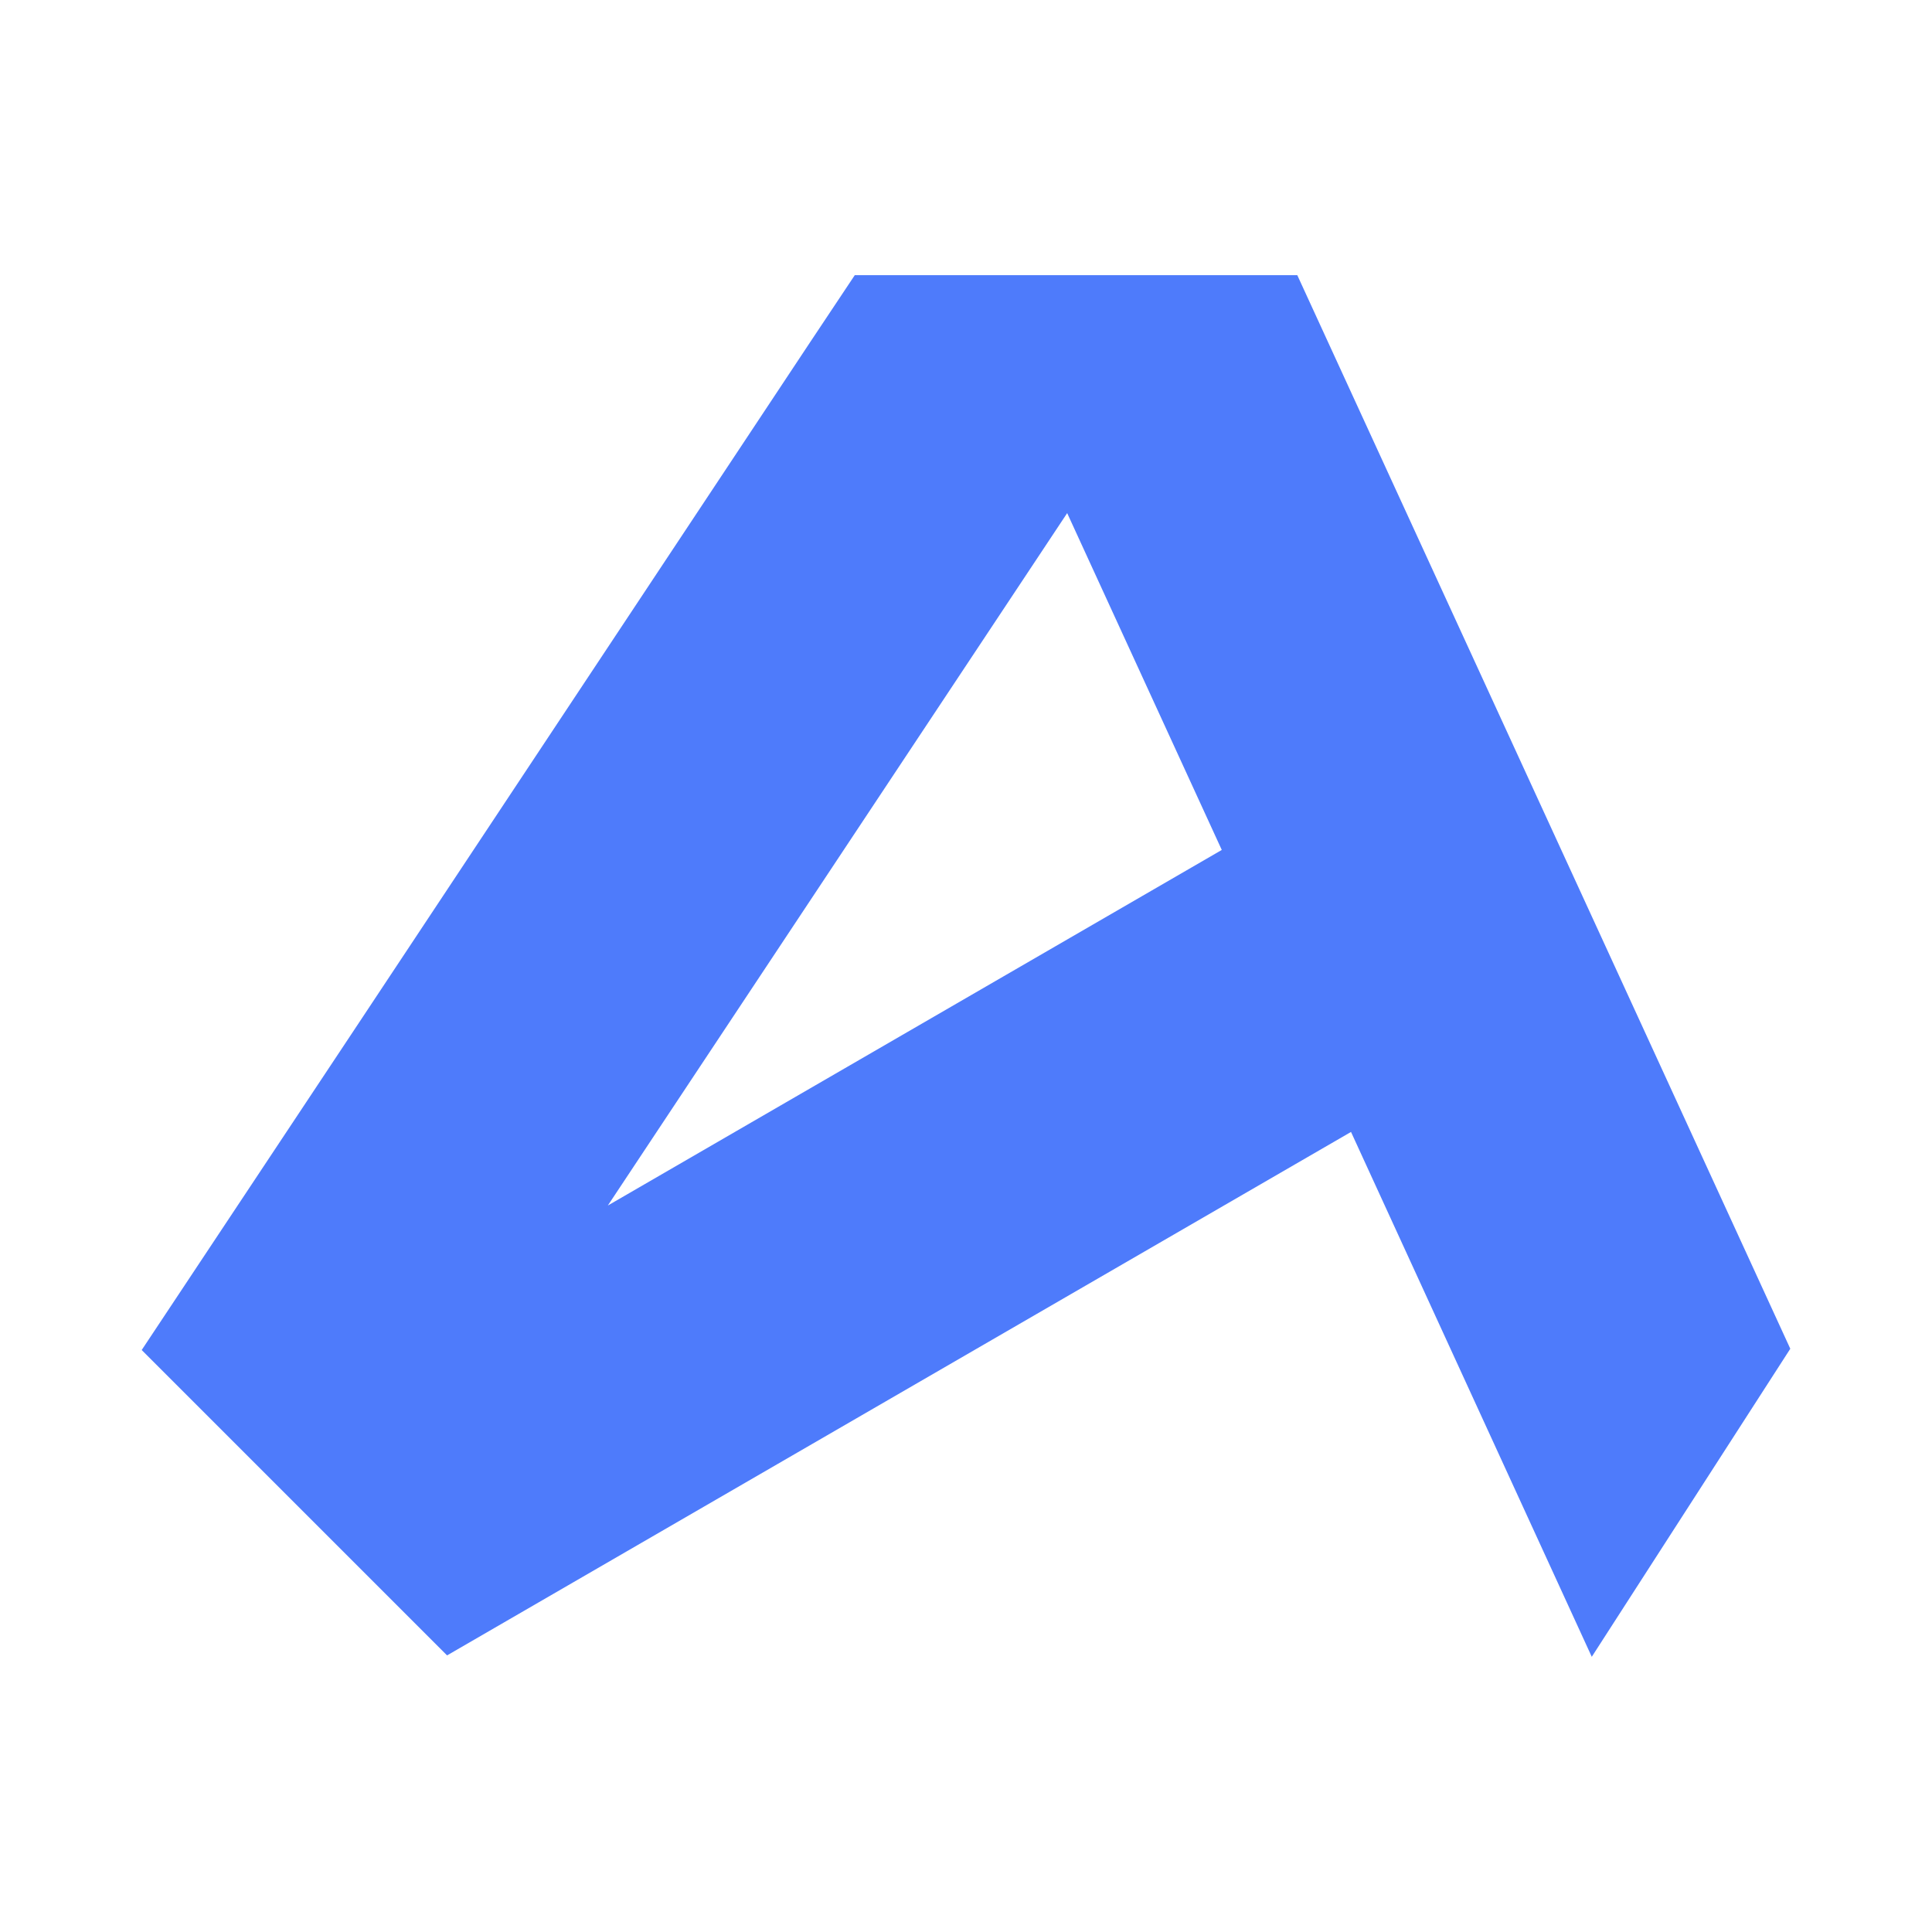
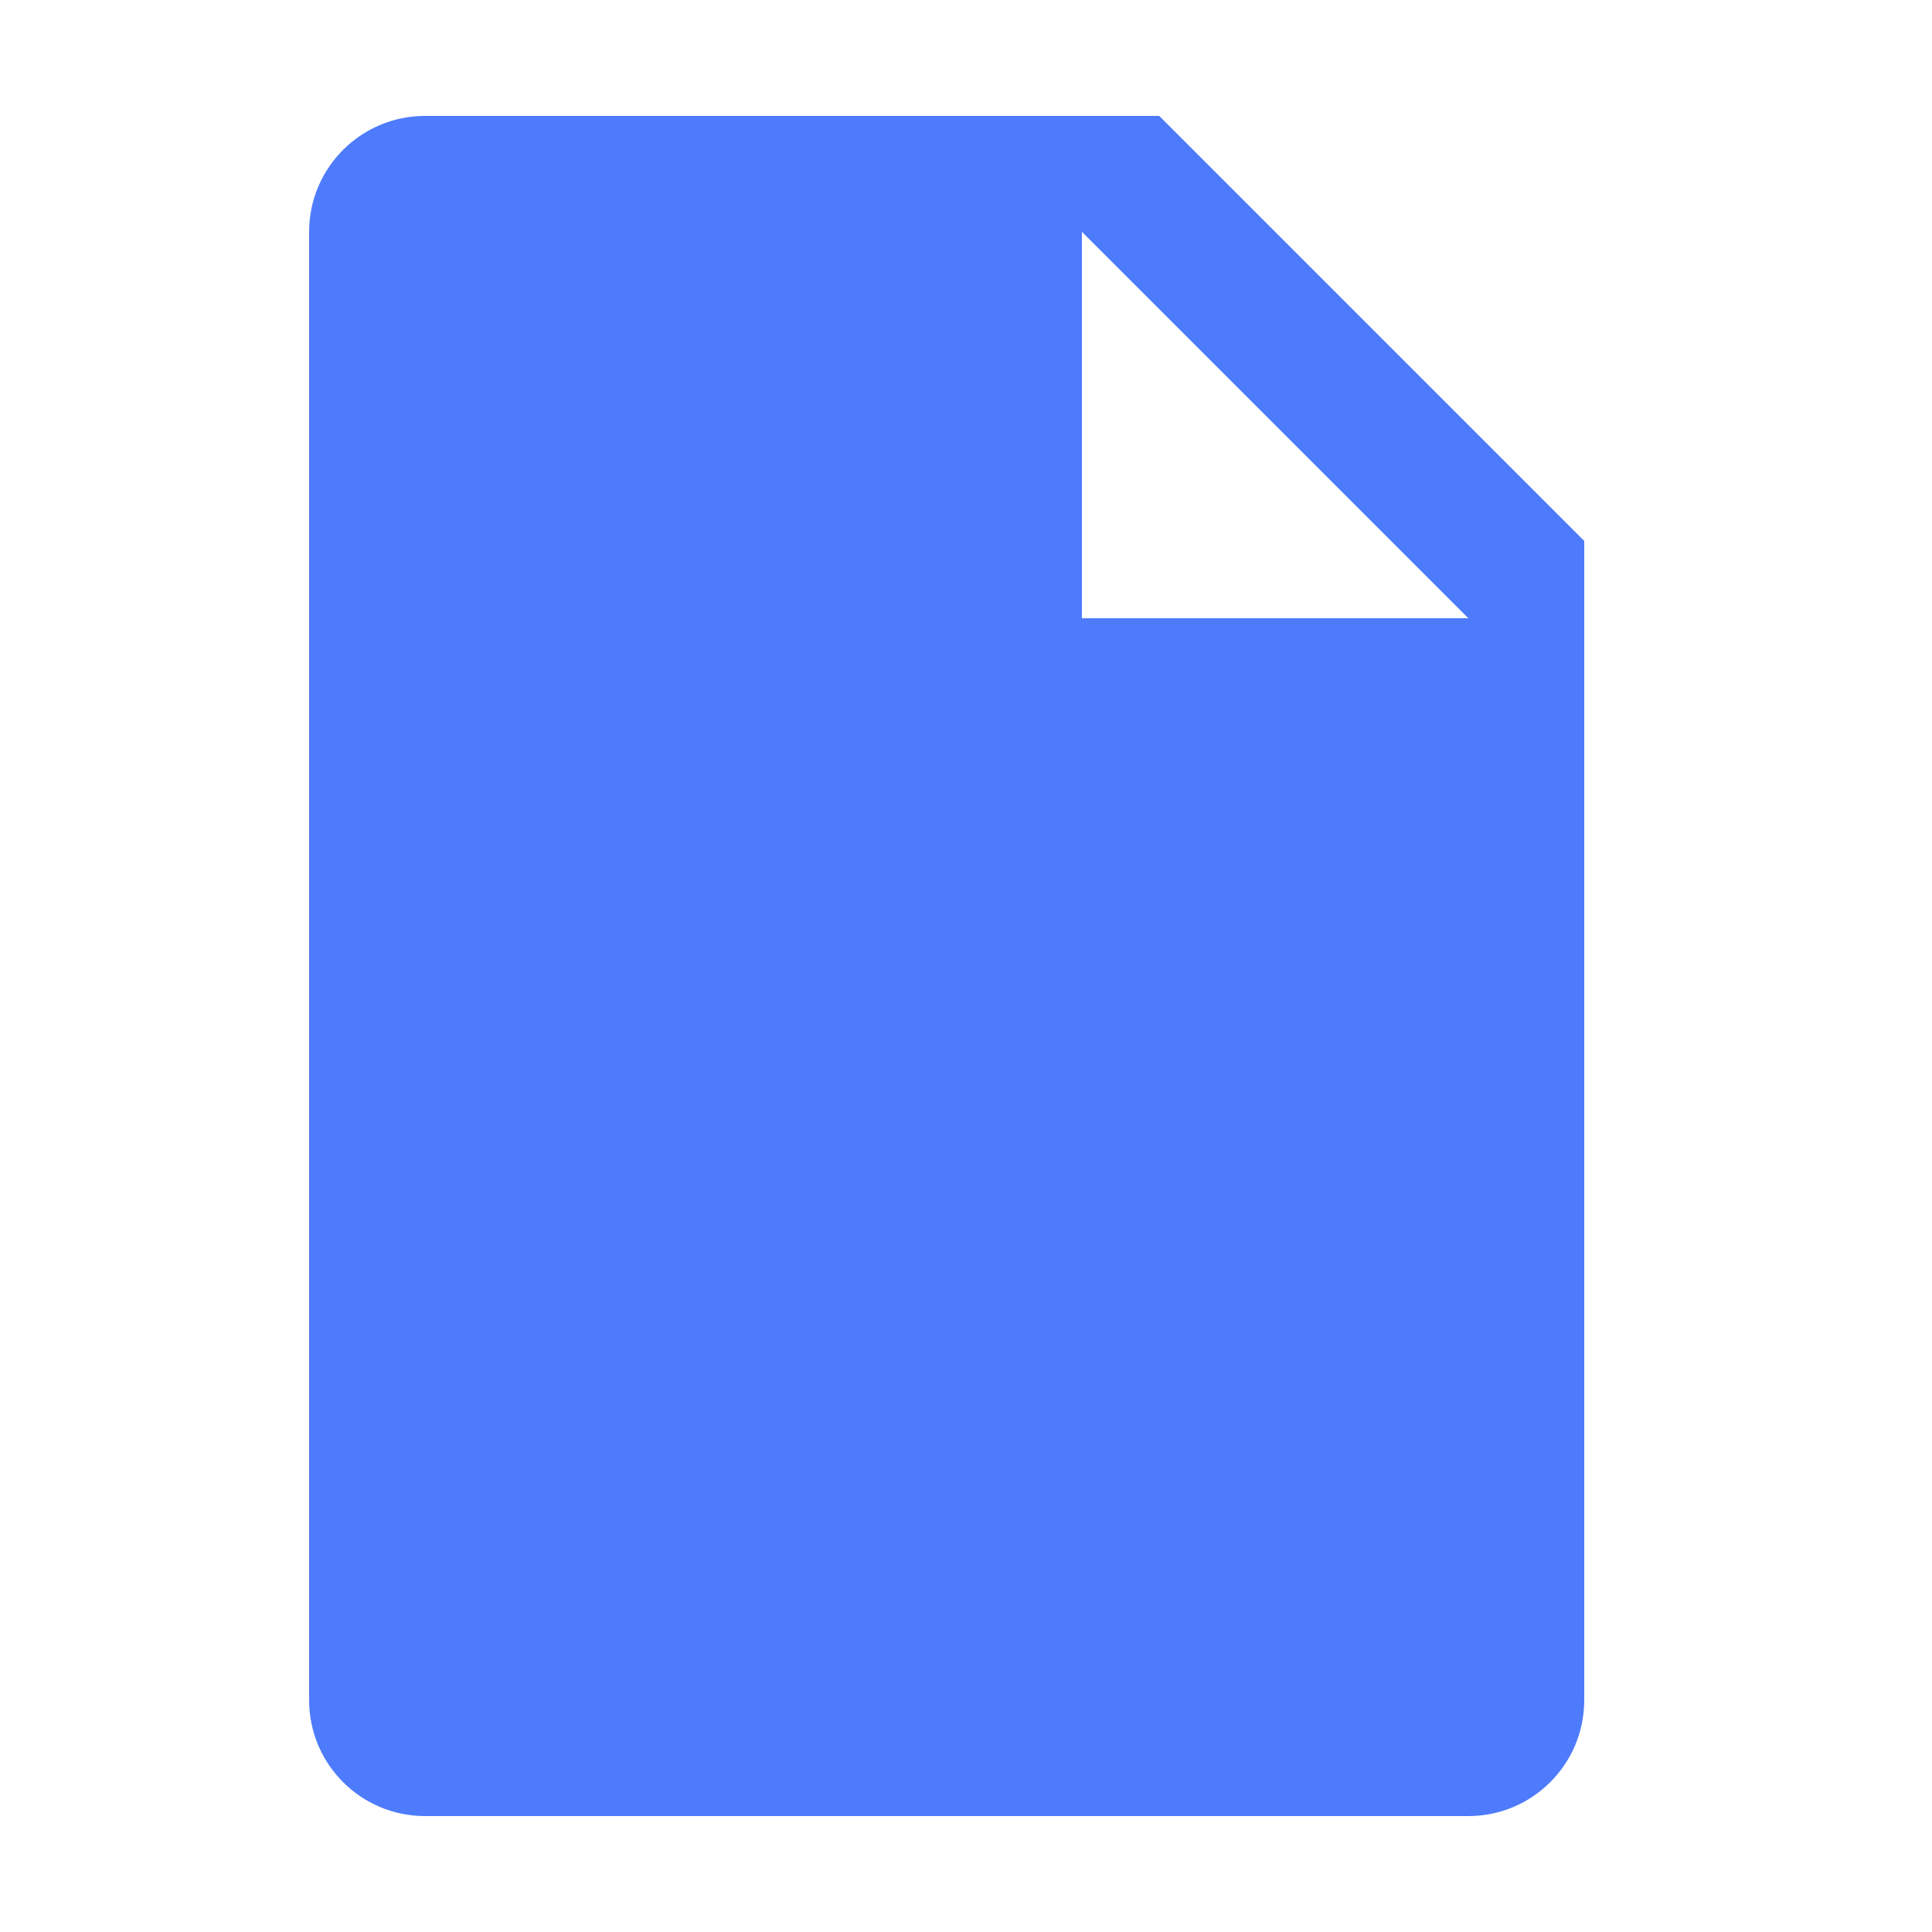
- <svg xmlns="http://www.w3.org/2000/svg" viewBox="-10 -19.42 136.34 136.34" role="img" aria-label="ArtCraft">
-   <path fill="#4e7bfb" d="M104.28,49.49L81.55,0h-31.23l-3.17,4.76L14.75,53.63,0,75.85l21.55,21.55,63.79-36.94,16.99,37.04,14.01-21.74-12.06-26.27ZM32.89,65.66l32.42-48.87,10.91,23.77-43.32,25.09Z" />
+ <svg xmlns="http://www.w3.org/2000/svg" viewBox="0 0 100 100" role="img" aria-label="PdfCraft">
+   <path fill="#4e7bfb" d="M22 6h38l22 22v60a6 6 0 0 1-6 6H22a6 6 0 0 1-6-6V12a6 6 0 0 1 6-6Zm34 6v20h20L56 12Z" />
</svg>
